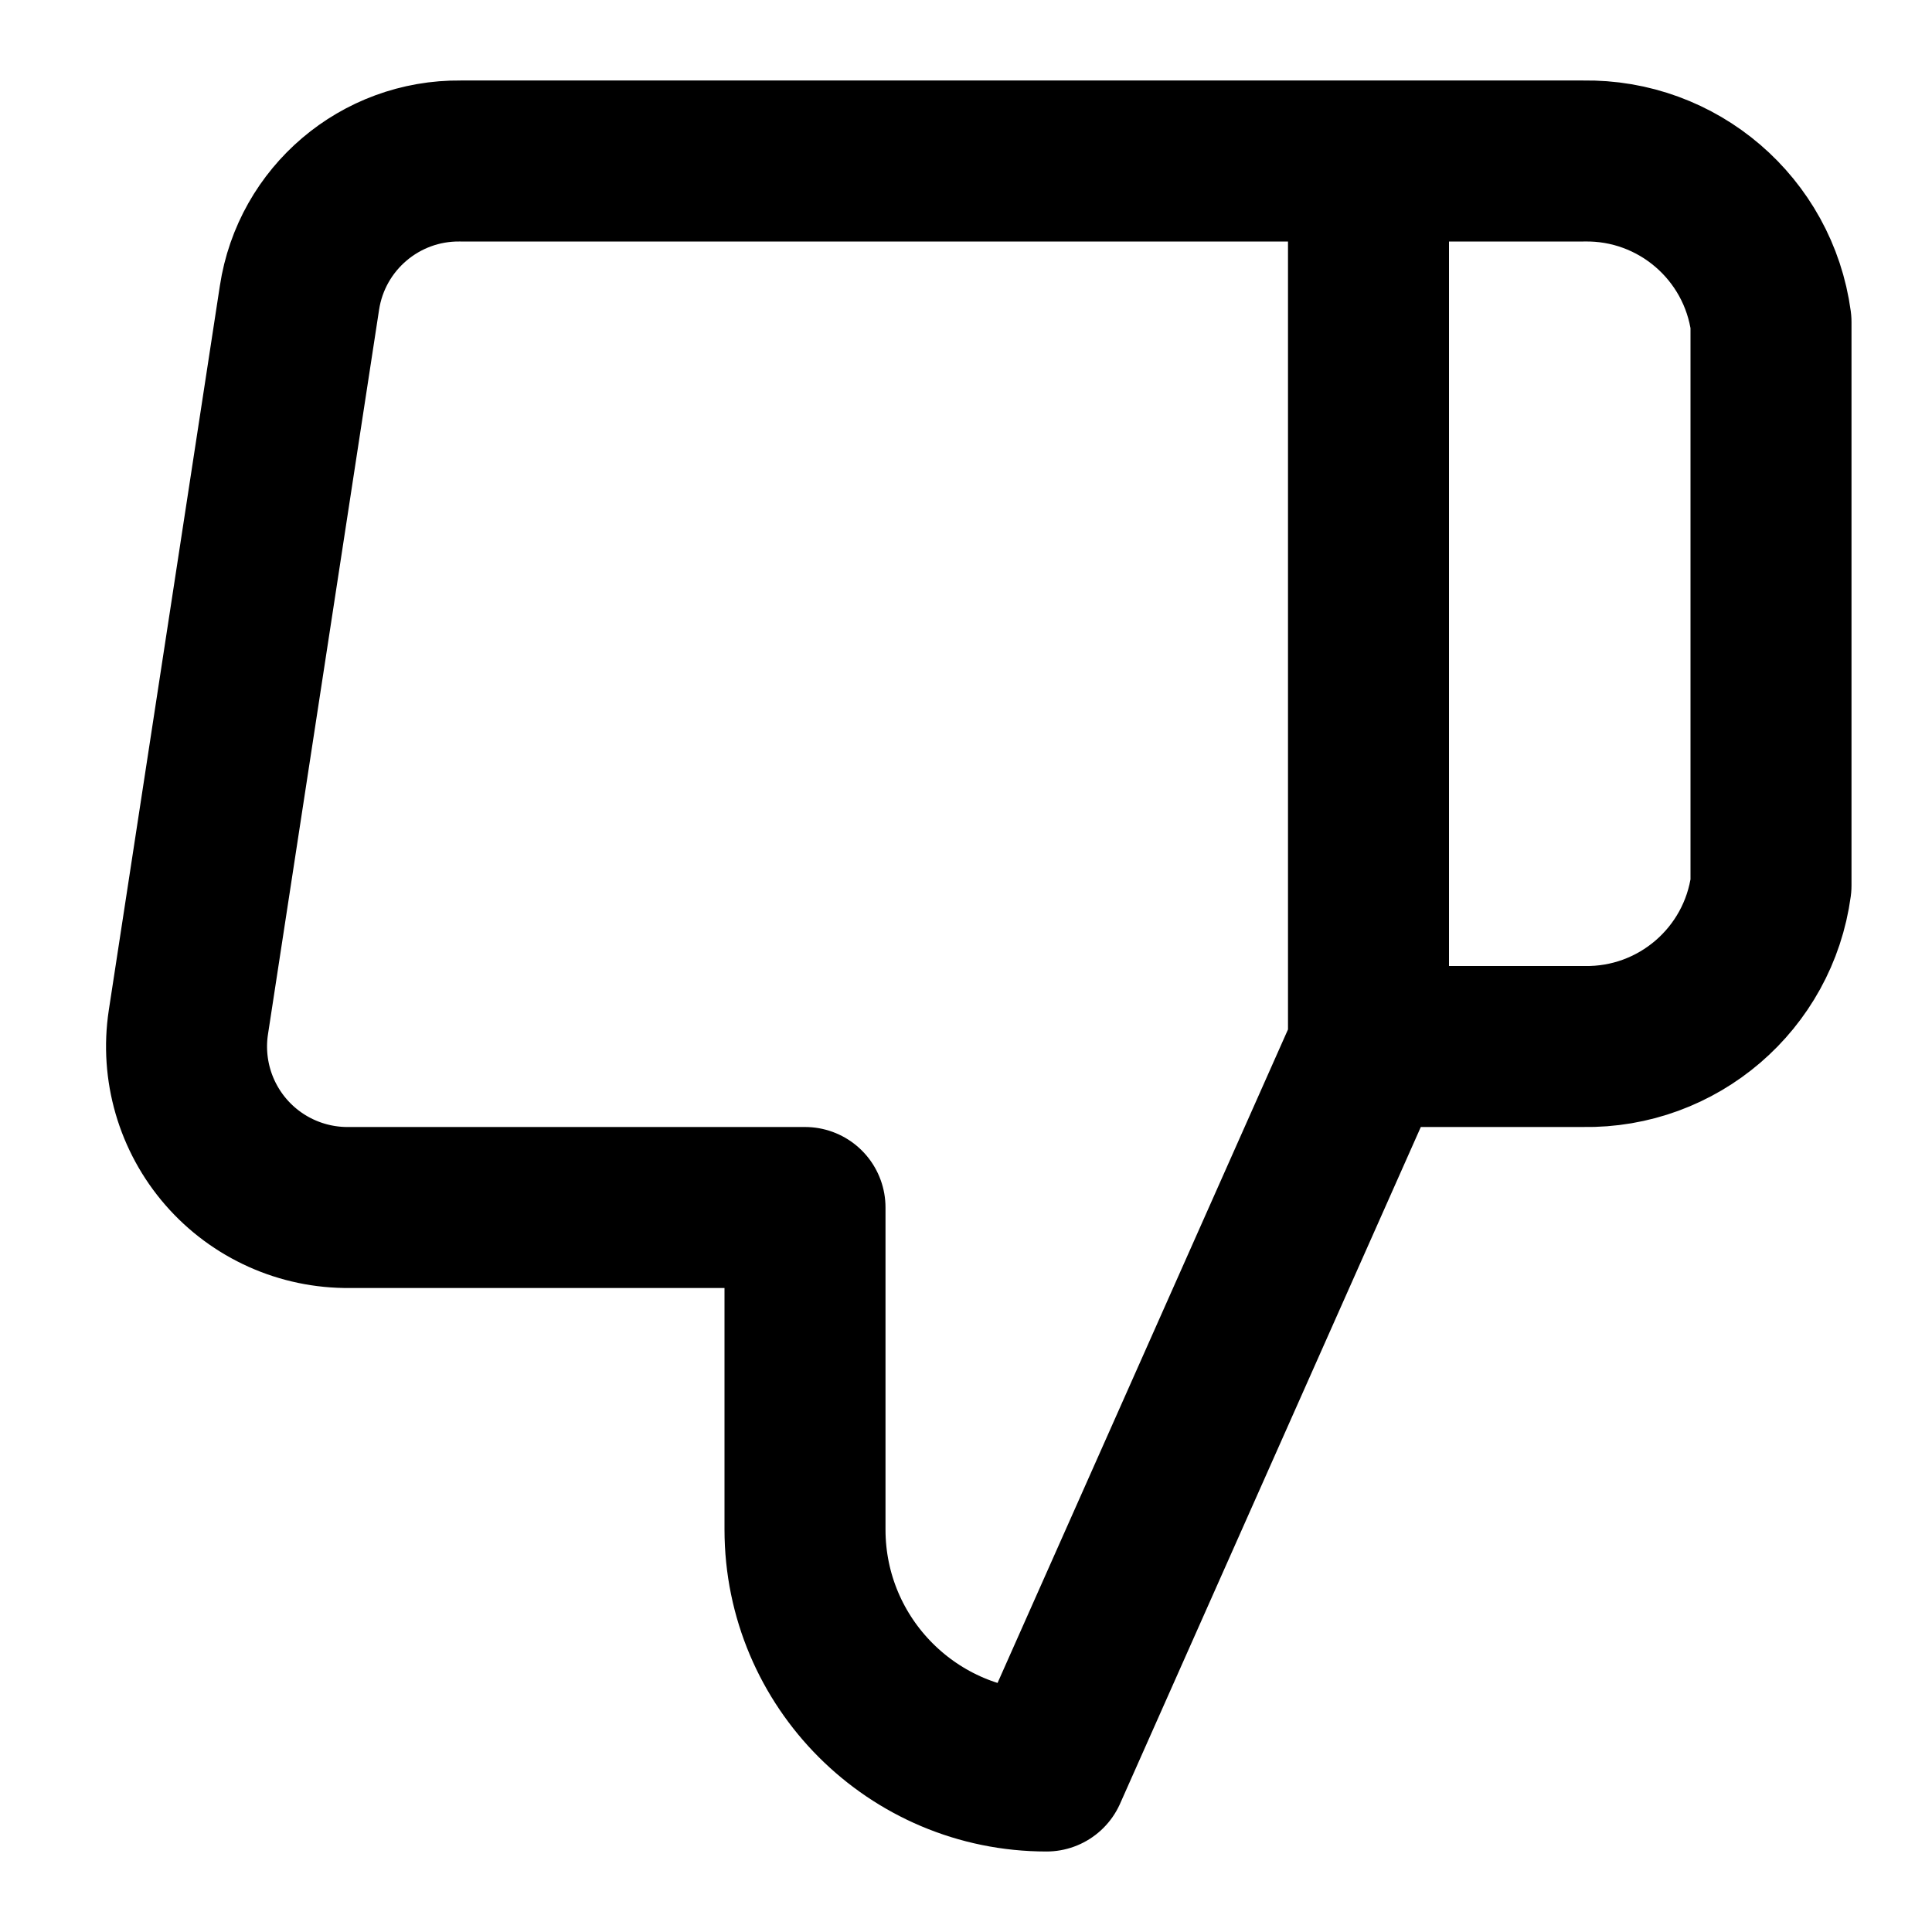
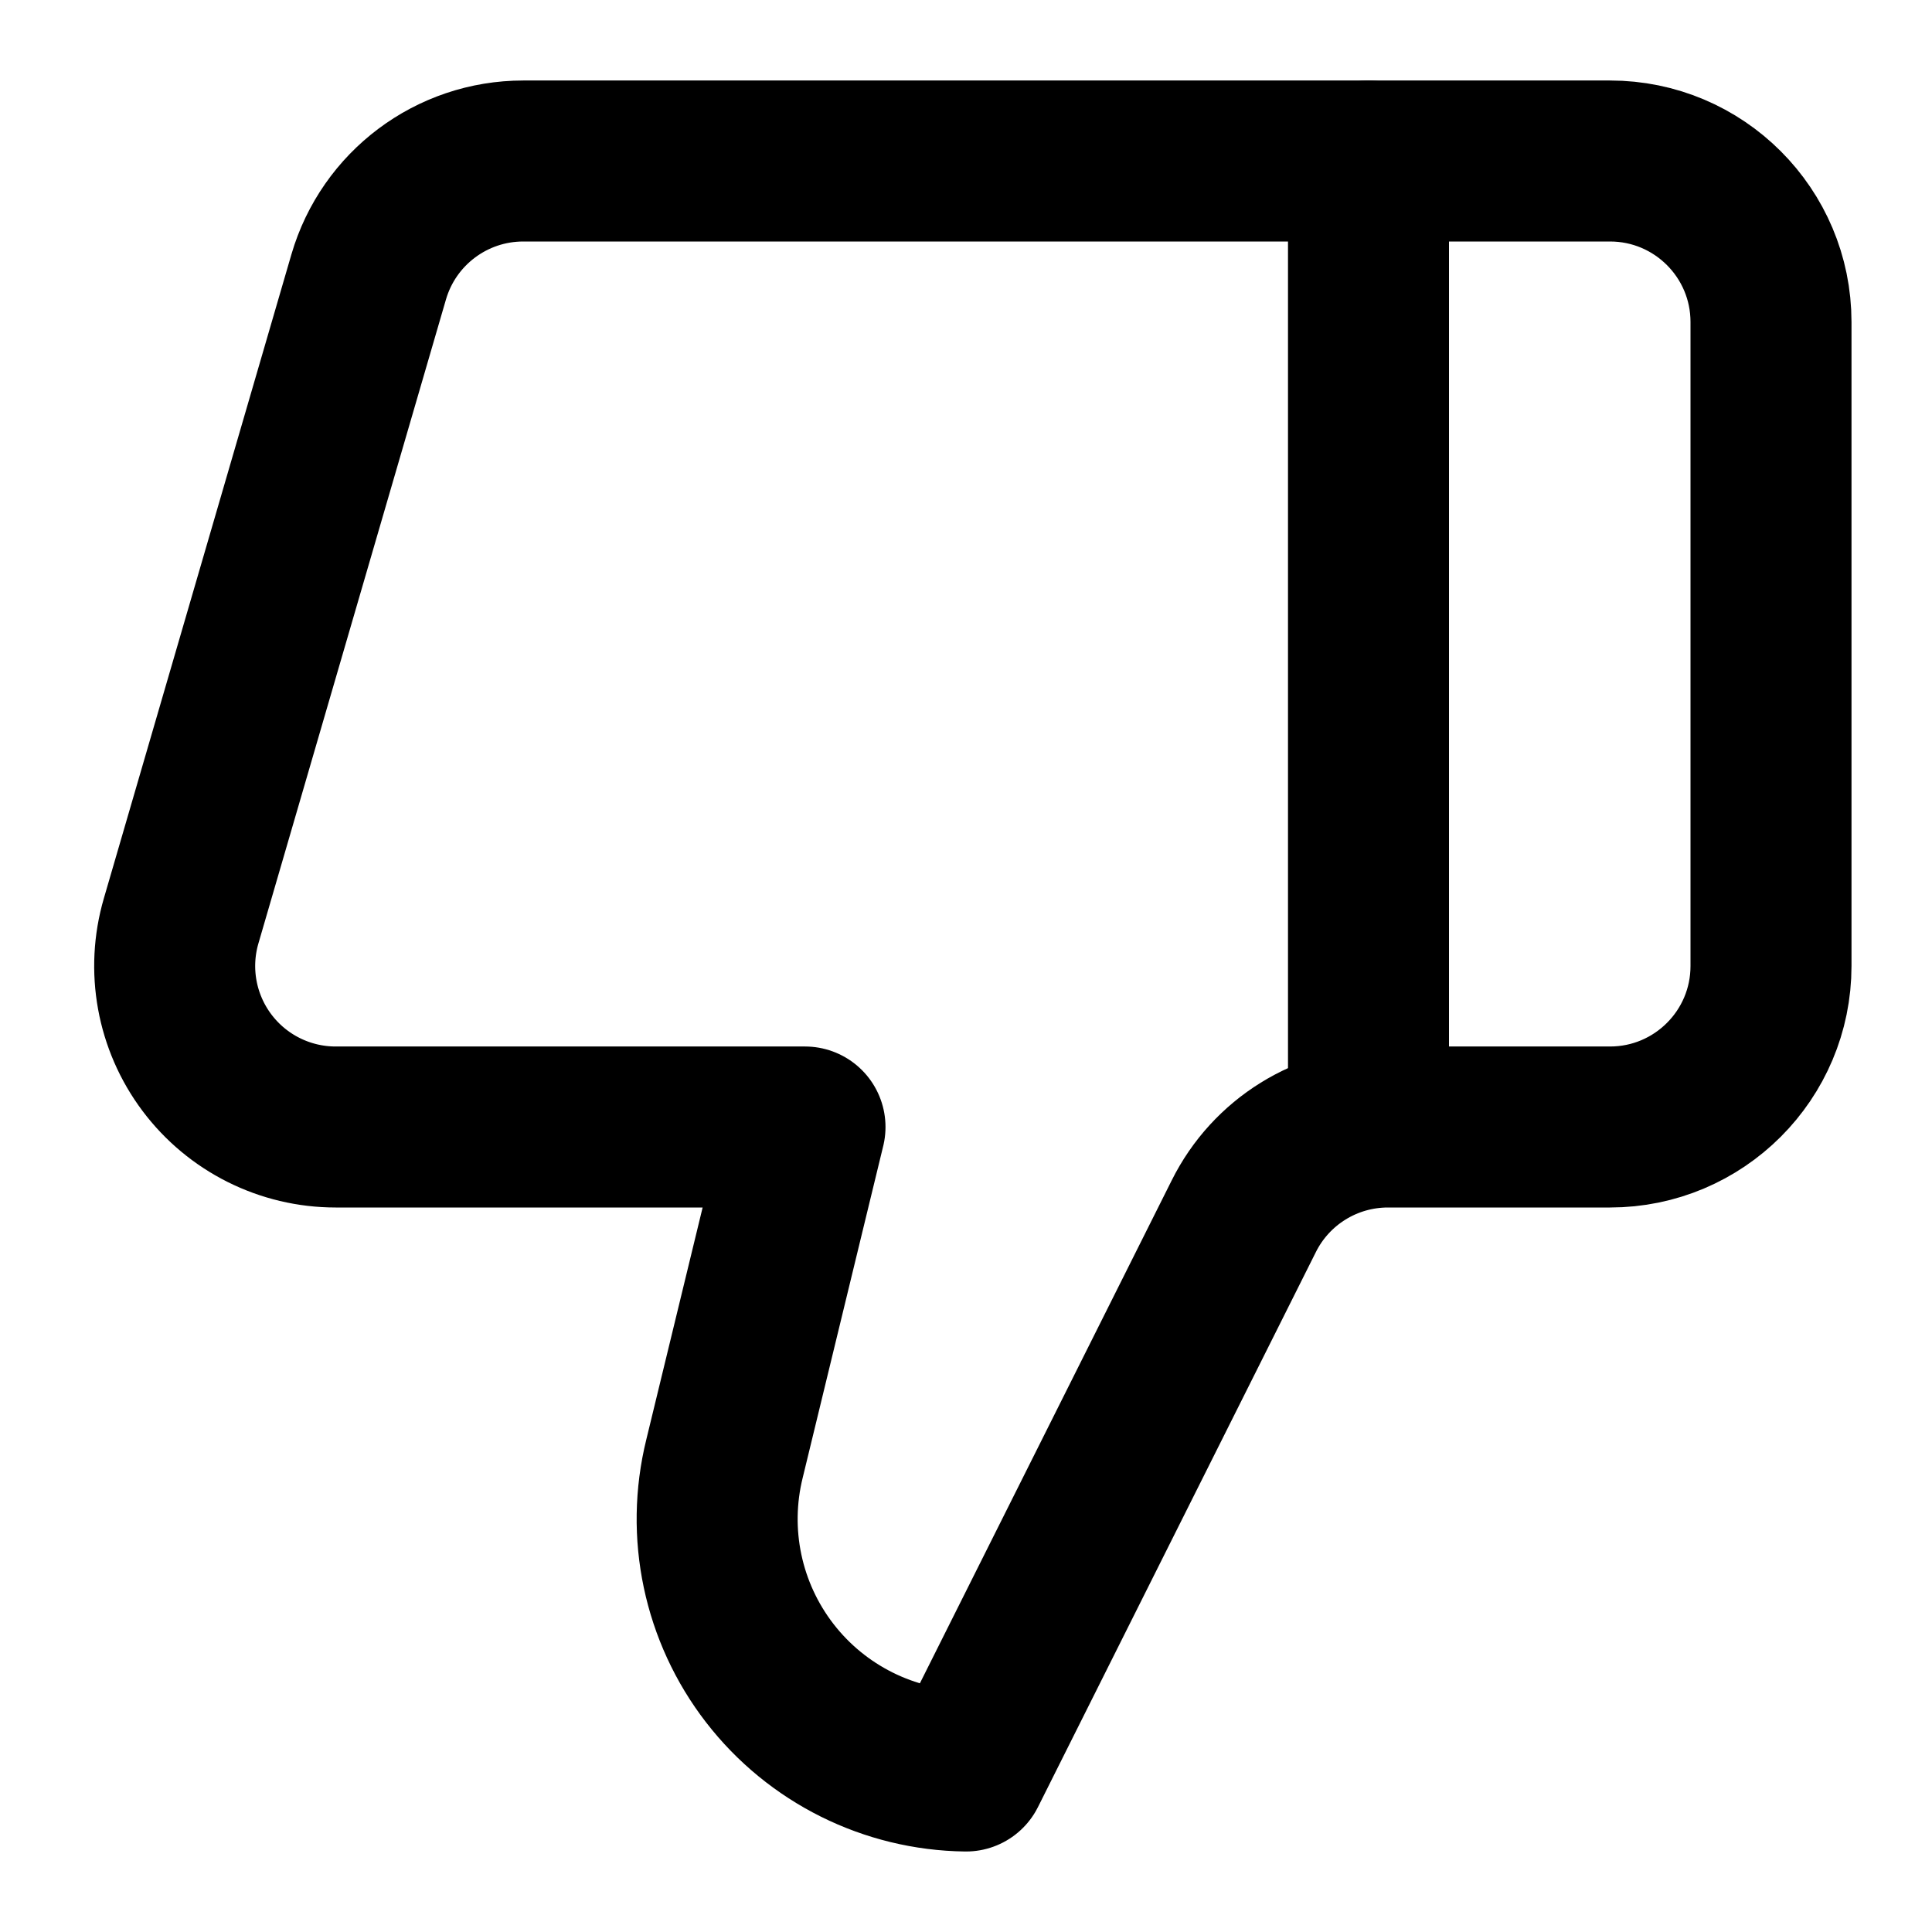
<svg xmlns="http://www.w3.org/2000/svg" width="24" height="24" viewBox="0 0 24 24" fill="none" stroke="currentColor" stroke-width="2" stroke-linecap="round" stroke-linejoin="round">
-   <path d="M10 15v4a3 3 0 0 0 3 3l4-9V2H5.72a2 2 0 0 0-2 1.7l-1.38 9a2 2 0 0 0 2 2.3zm7-13h2.67A2.31 2.31 0 0 1 22 4v7a2.31 2.31 0 0 1-2.33 2H17" />
+   <path d="M9 18.12 10 14H4.17a2 2 0 0 1-1.92-2.56l2.33-8A2 2 0 0 1 6.5 2H20a2 2 0 0 1 2 2v8a2 2 0 0 1-2 2h-2.76a2 2 0 0 0-1.79 1.11L12 22a3.13 3.13 0 0 1-3-3.88Z" />
+   <path d="M17 14V2" />
</svg>
